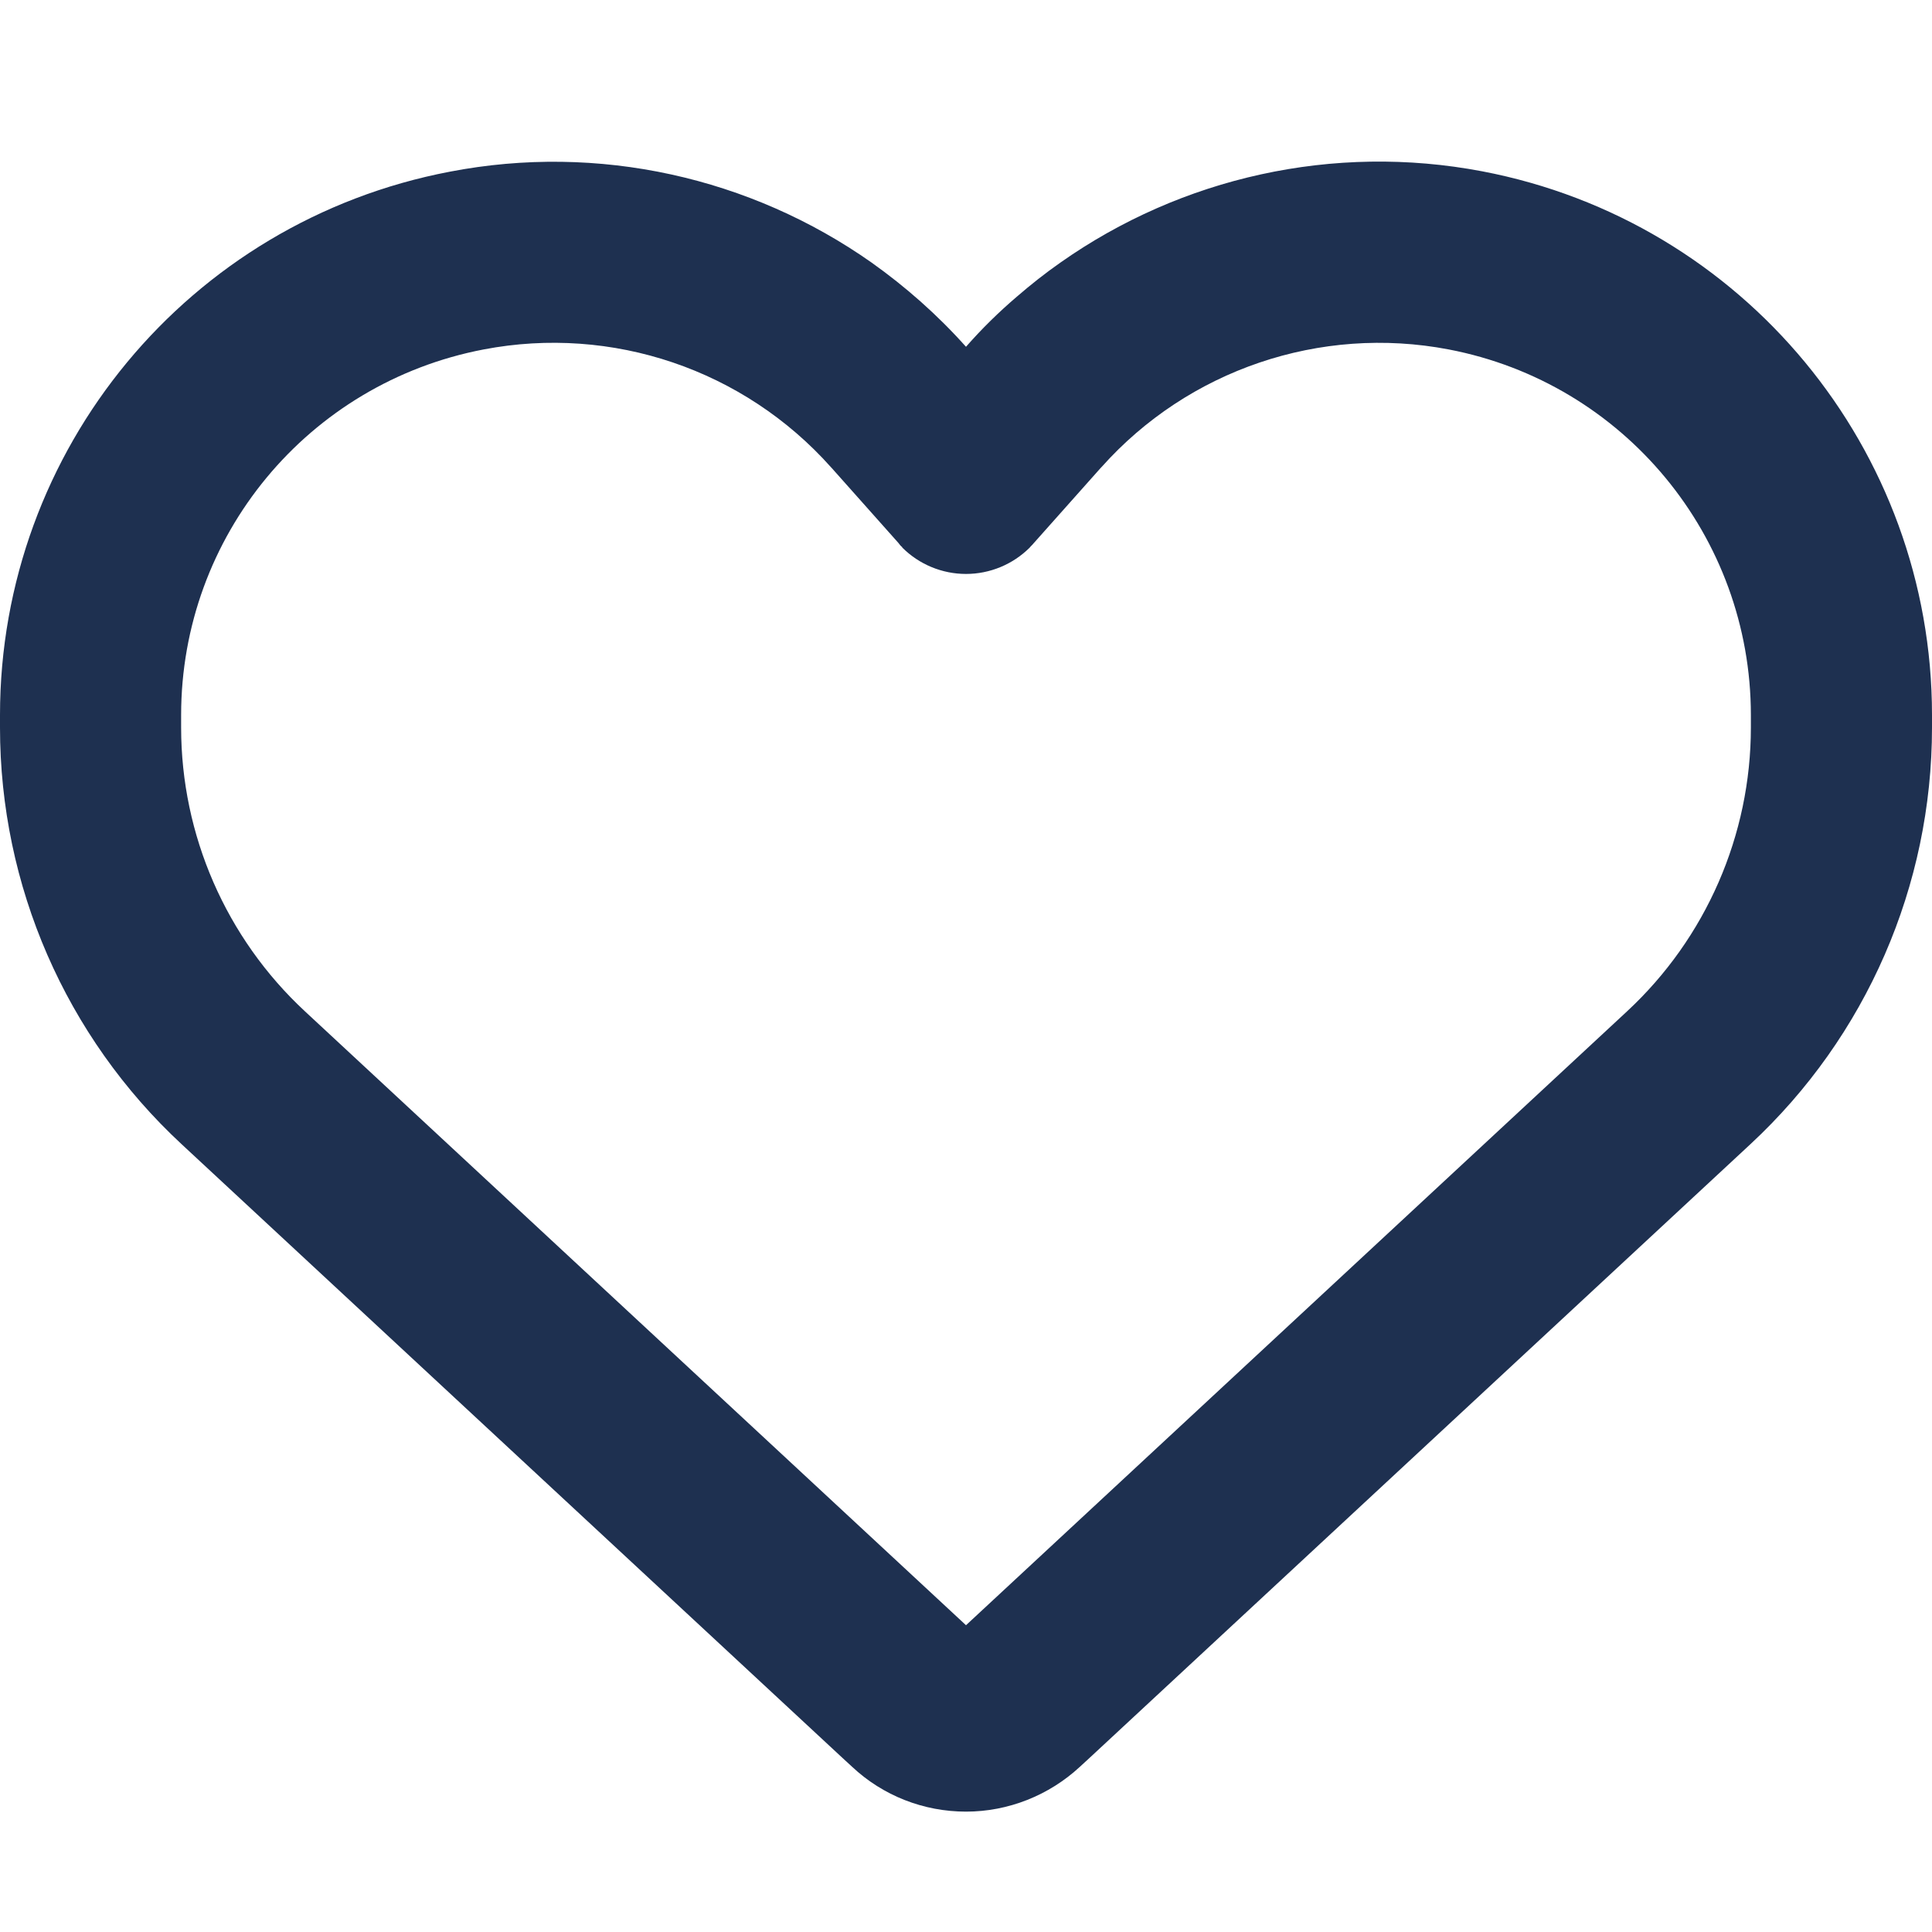
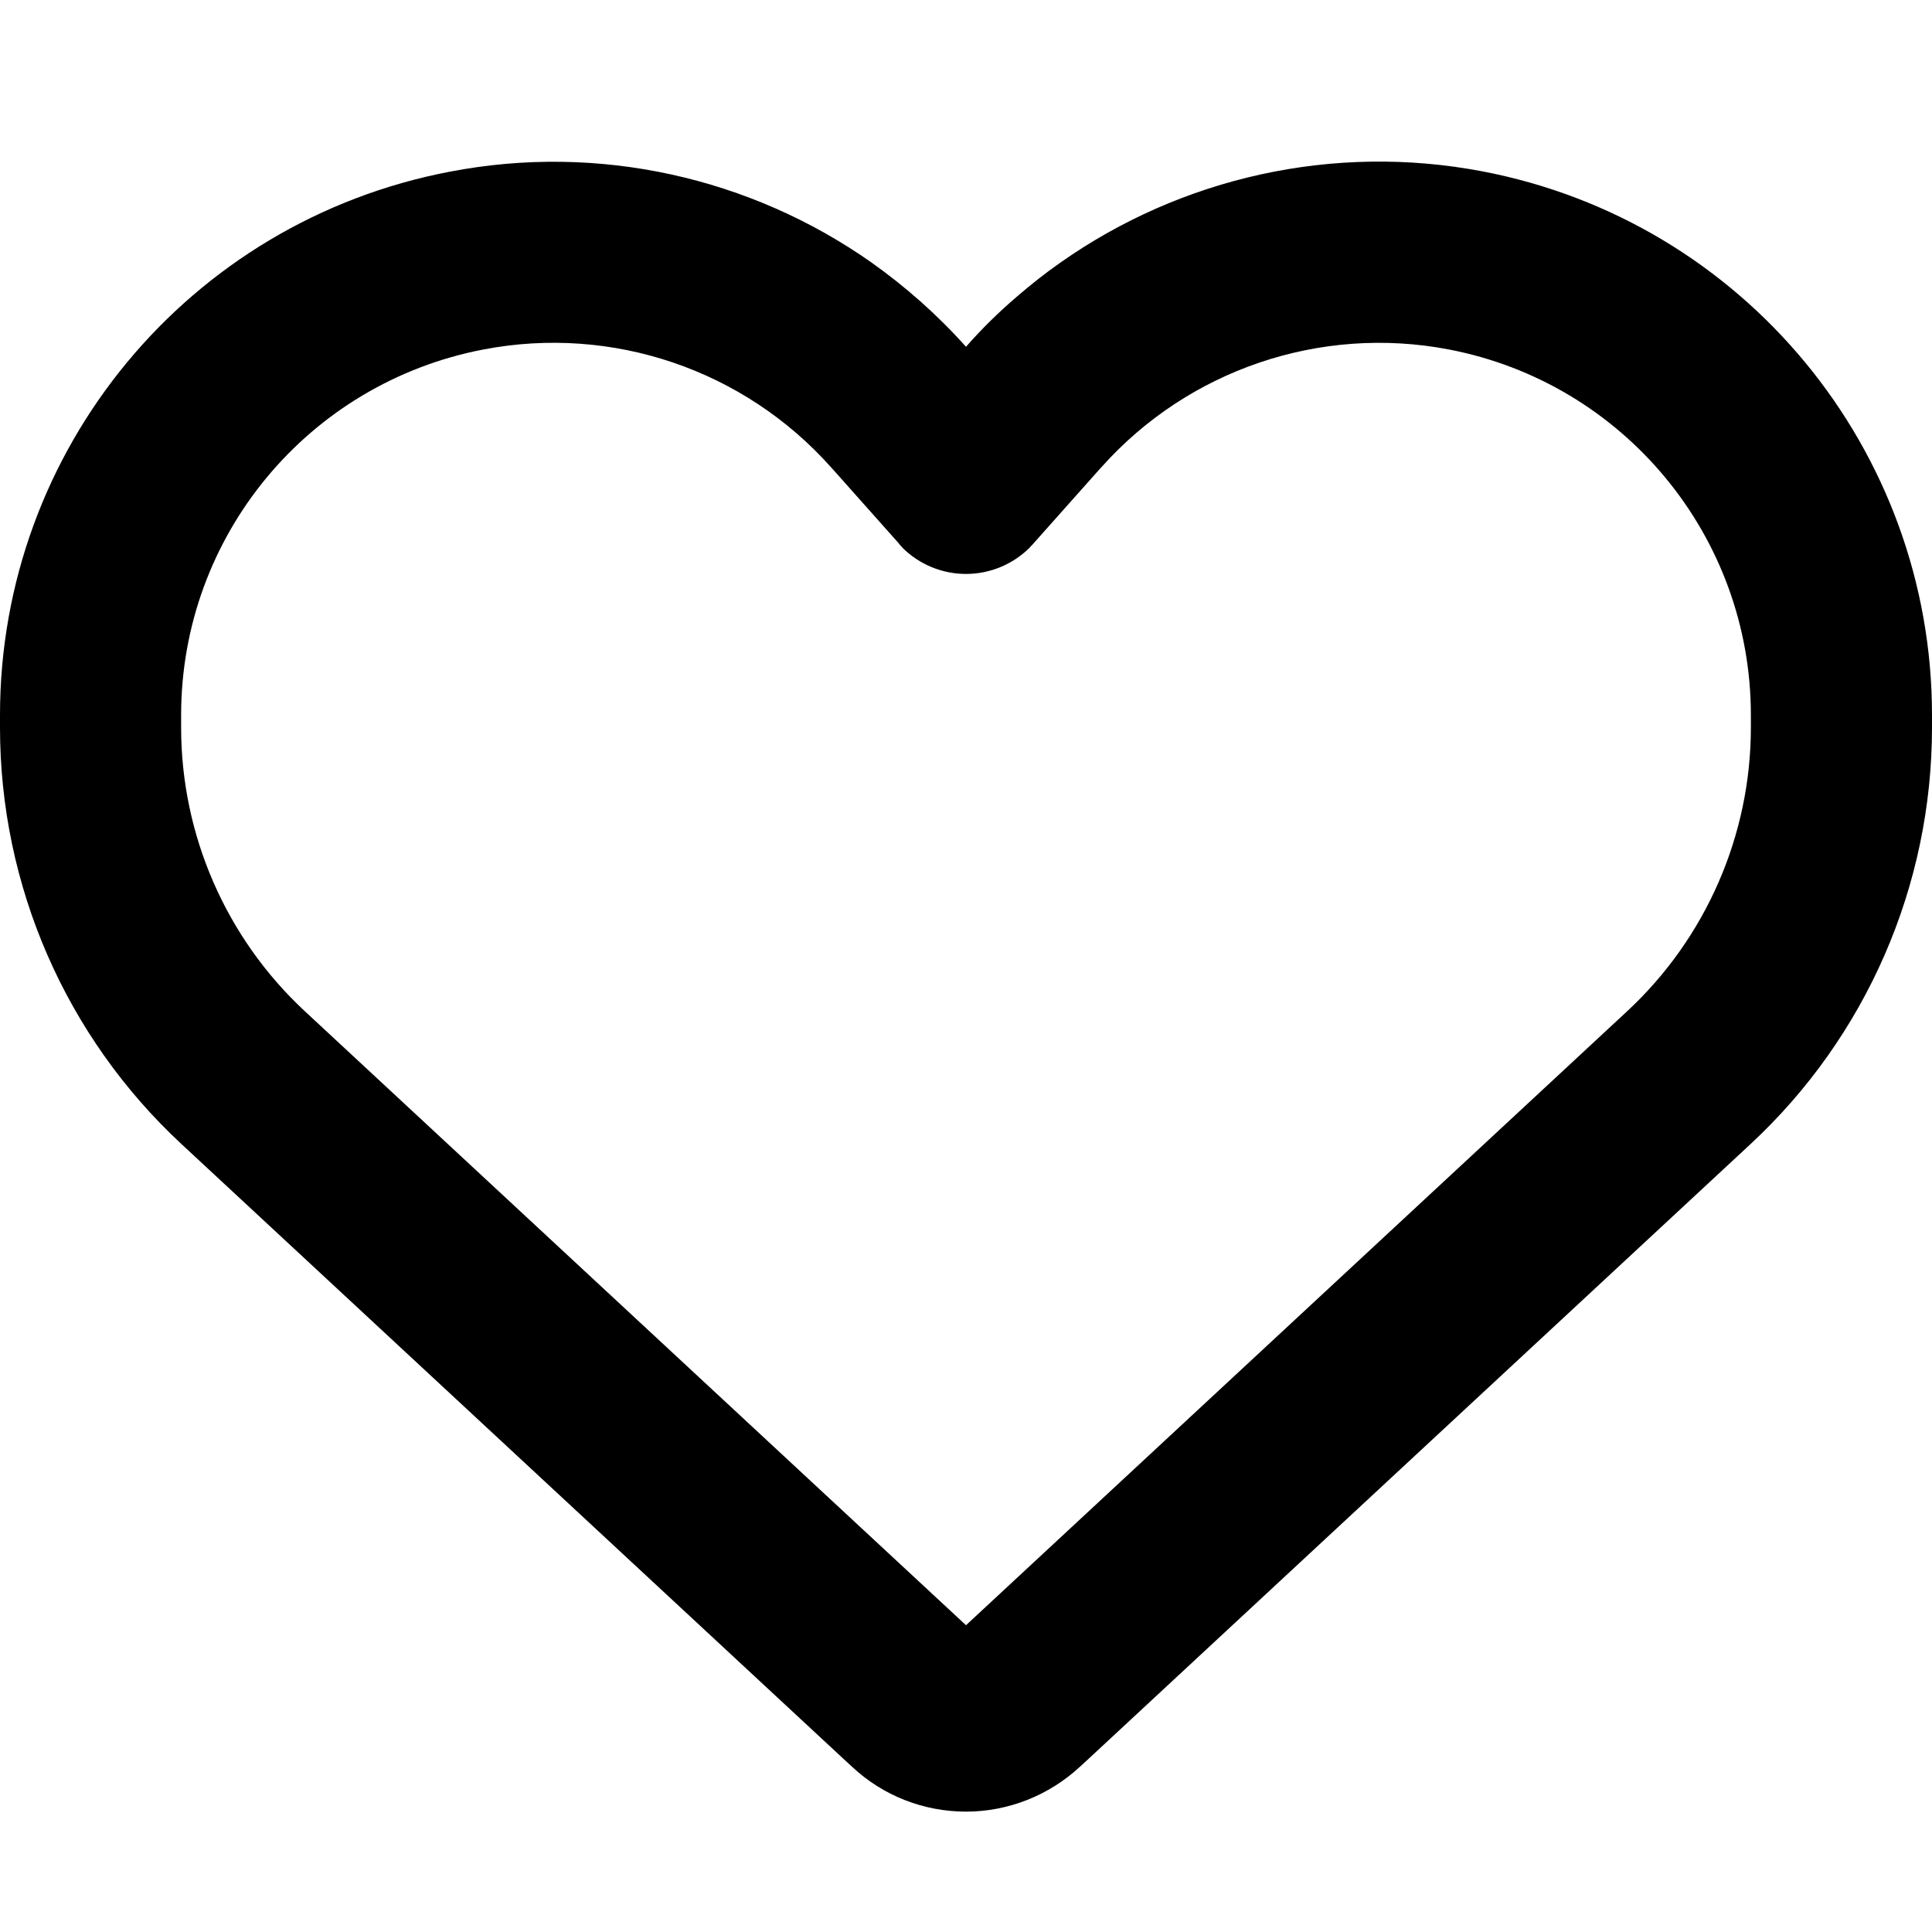
<svg xmlns="http://www.w3.org/2000/svg" height="16" width="16" viewBox="0 0 512 512">
-   <path opacity="1" fill="#1E3050" d="M225.8 468.2l-2.5-2.3L48.1 303.2C17.4 274.7 0 234.7 0 192.8v-3.3c0-70.4 50-130.8 119.2-144C158.6 37.9 198.9 47 231 69.6c9 6.4 17.4 13.8 25 22.3c4.2-4.8 8.7-9.2 13.5-13.3c3.7-3.2 7.5-6.2 11.5-9c0 0 0 0 0 0C313.1 47 353.4 37.9 392.8 45.4C462 58.6 512 119.1 512 189.5v3.3c0 41.9-17.4 81.9-48.1 110.4L288.7 465.9l-2.5 2.3c-8.2 7.6-19 11.9-30.2 11.9s-22-4.2-30.2-11.9zM239.1 145c-.4-.3-.7-.7-1-1.1l-17.8-20c0 0-.1-.1-.1-.1c0 0 0 0 0 0c-23.1-25.9-58-37.7-92-31.2C81.6 101.5 48 142.1 48 189.5v3.3c0 28.5 11.9 55.8 32.8 75.2L256 430.7 431.2 268c20.9-19.4 32.8-46.7 32.8-75.2v-3.3c0-47.3-33.6-88-80.1-96.9c-34-6.5-69 5.4-92 31.2c0 0 0 0-.1 .1s0 0-.1 .1l-17.8 20c-.3 .4-.7 .7-1 1.1c-4.5 4.5-10.6 7-16.9 7s-12.4-2.5-16.9-7z" />
+   <path d="M225.8 468.2l-2.5-2.3L48.1 303.2C17.4 274.7 0 234.7 0 192.8v-3.3c0-70.4 50-130.8 119.2-144C158.6 37.9 198.9 47 231 69.6c9 6.4 17.4 13.8 25 22.3c4.2-4.8 8.7-9.2 13.5-13.3c3.7-3.2 7.5-6.2 11.5-9c0 0 0 0 0 0C313.1 47 353.4 37.9 392.8 45.4C462 58.6 512 119.1 512 189.5v3.3c0 41.9-17.4 81.9-48.1 110.4L288.7 465.9l-2.5 2.3c-8.2 7.6-19 11.9-30.2 11.9s-22-4.2-30.2-11.9zM239.1 145c-.4-.3-.7-.7-1-1.1l-17.8-20c0 0-.1-.1-.1-.1c0 0 0 0 0 0c-23.1-25.9-58-37.7-92-31.2C81.6 101.5 48 142.1 48 189.5v3.3c0 28.5 11.9 55.8 32.8 75.2L256 430.7 431.2 268c20.9-19.4 32.8-46.7 32.8-75.2v-3.3c0-47.3-33.6-88-80.1-96.9c-34-6.5-69 5.4-92 31.2c0 0 0 0-.1 .1s0 0-.1 .1l-17.8 20c-.3 .4-.7 .7-1 1.1c-4.5 4.5-10.6 7-16.9 7s-12.4-2.5-16.9-7z" />
</svg>
